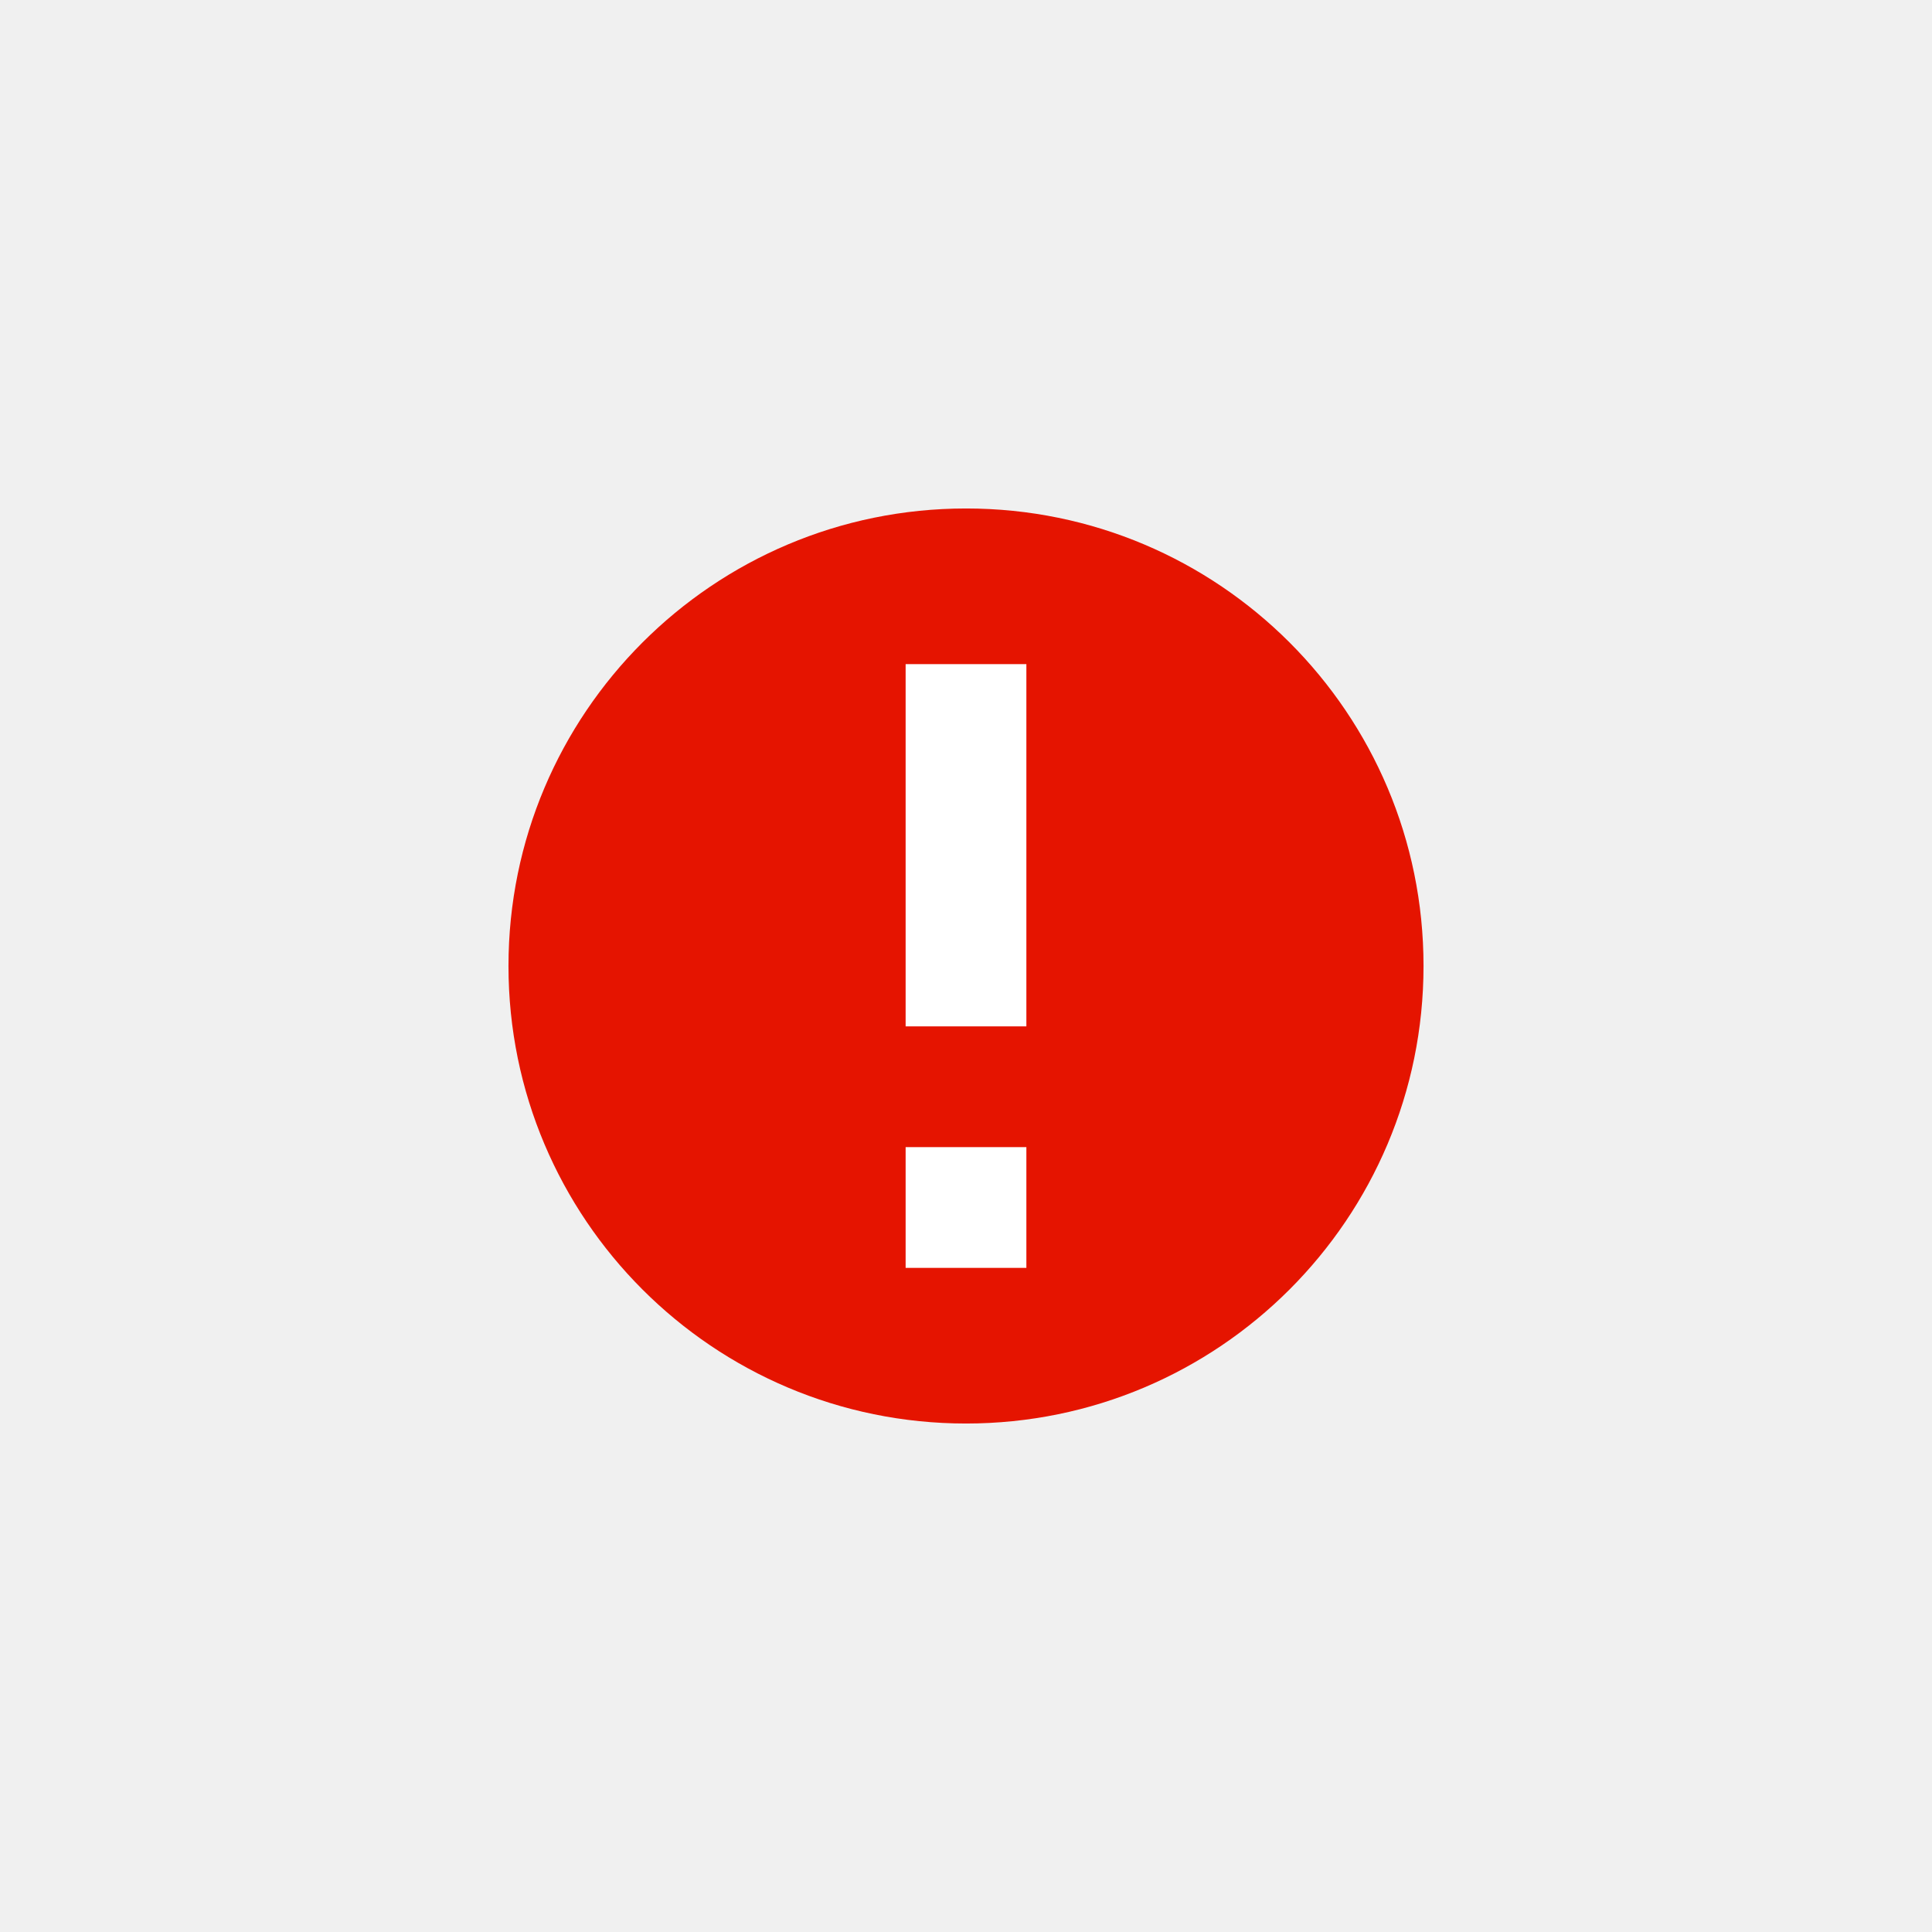
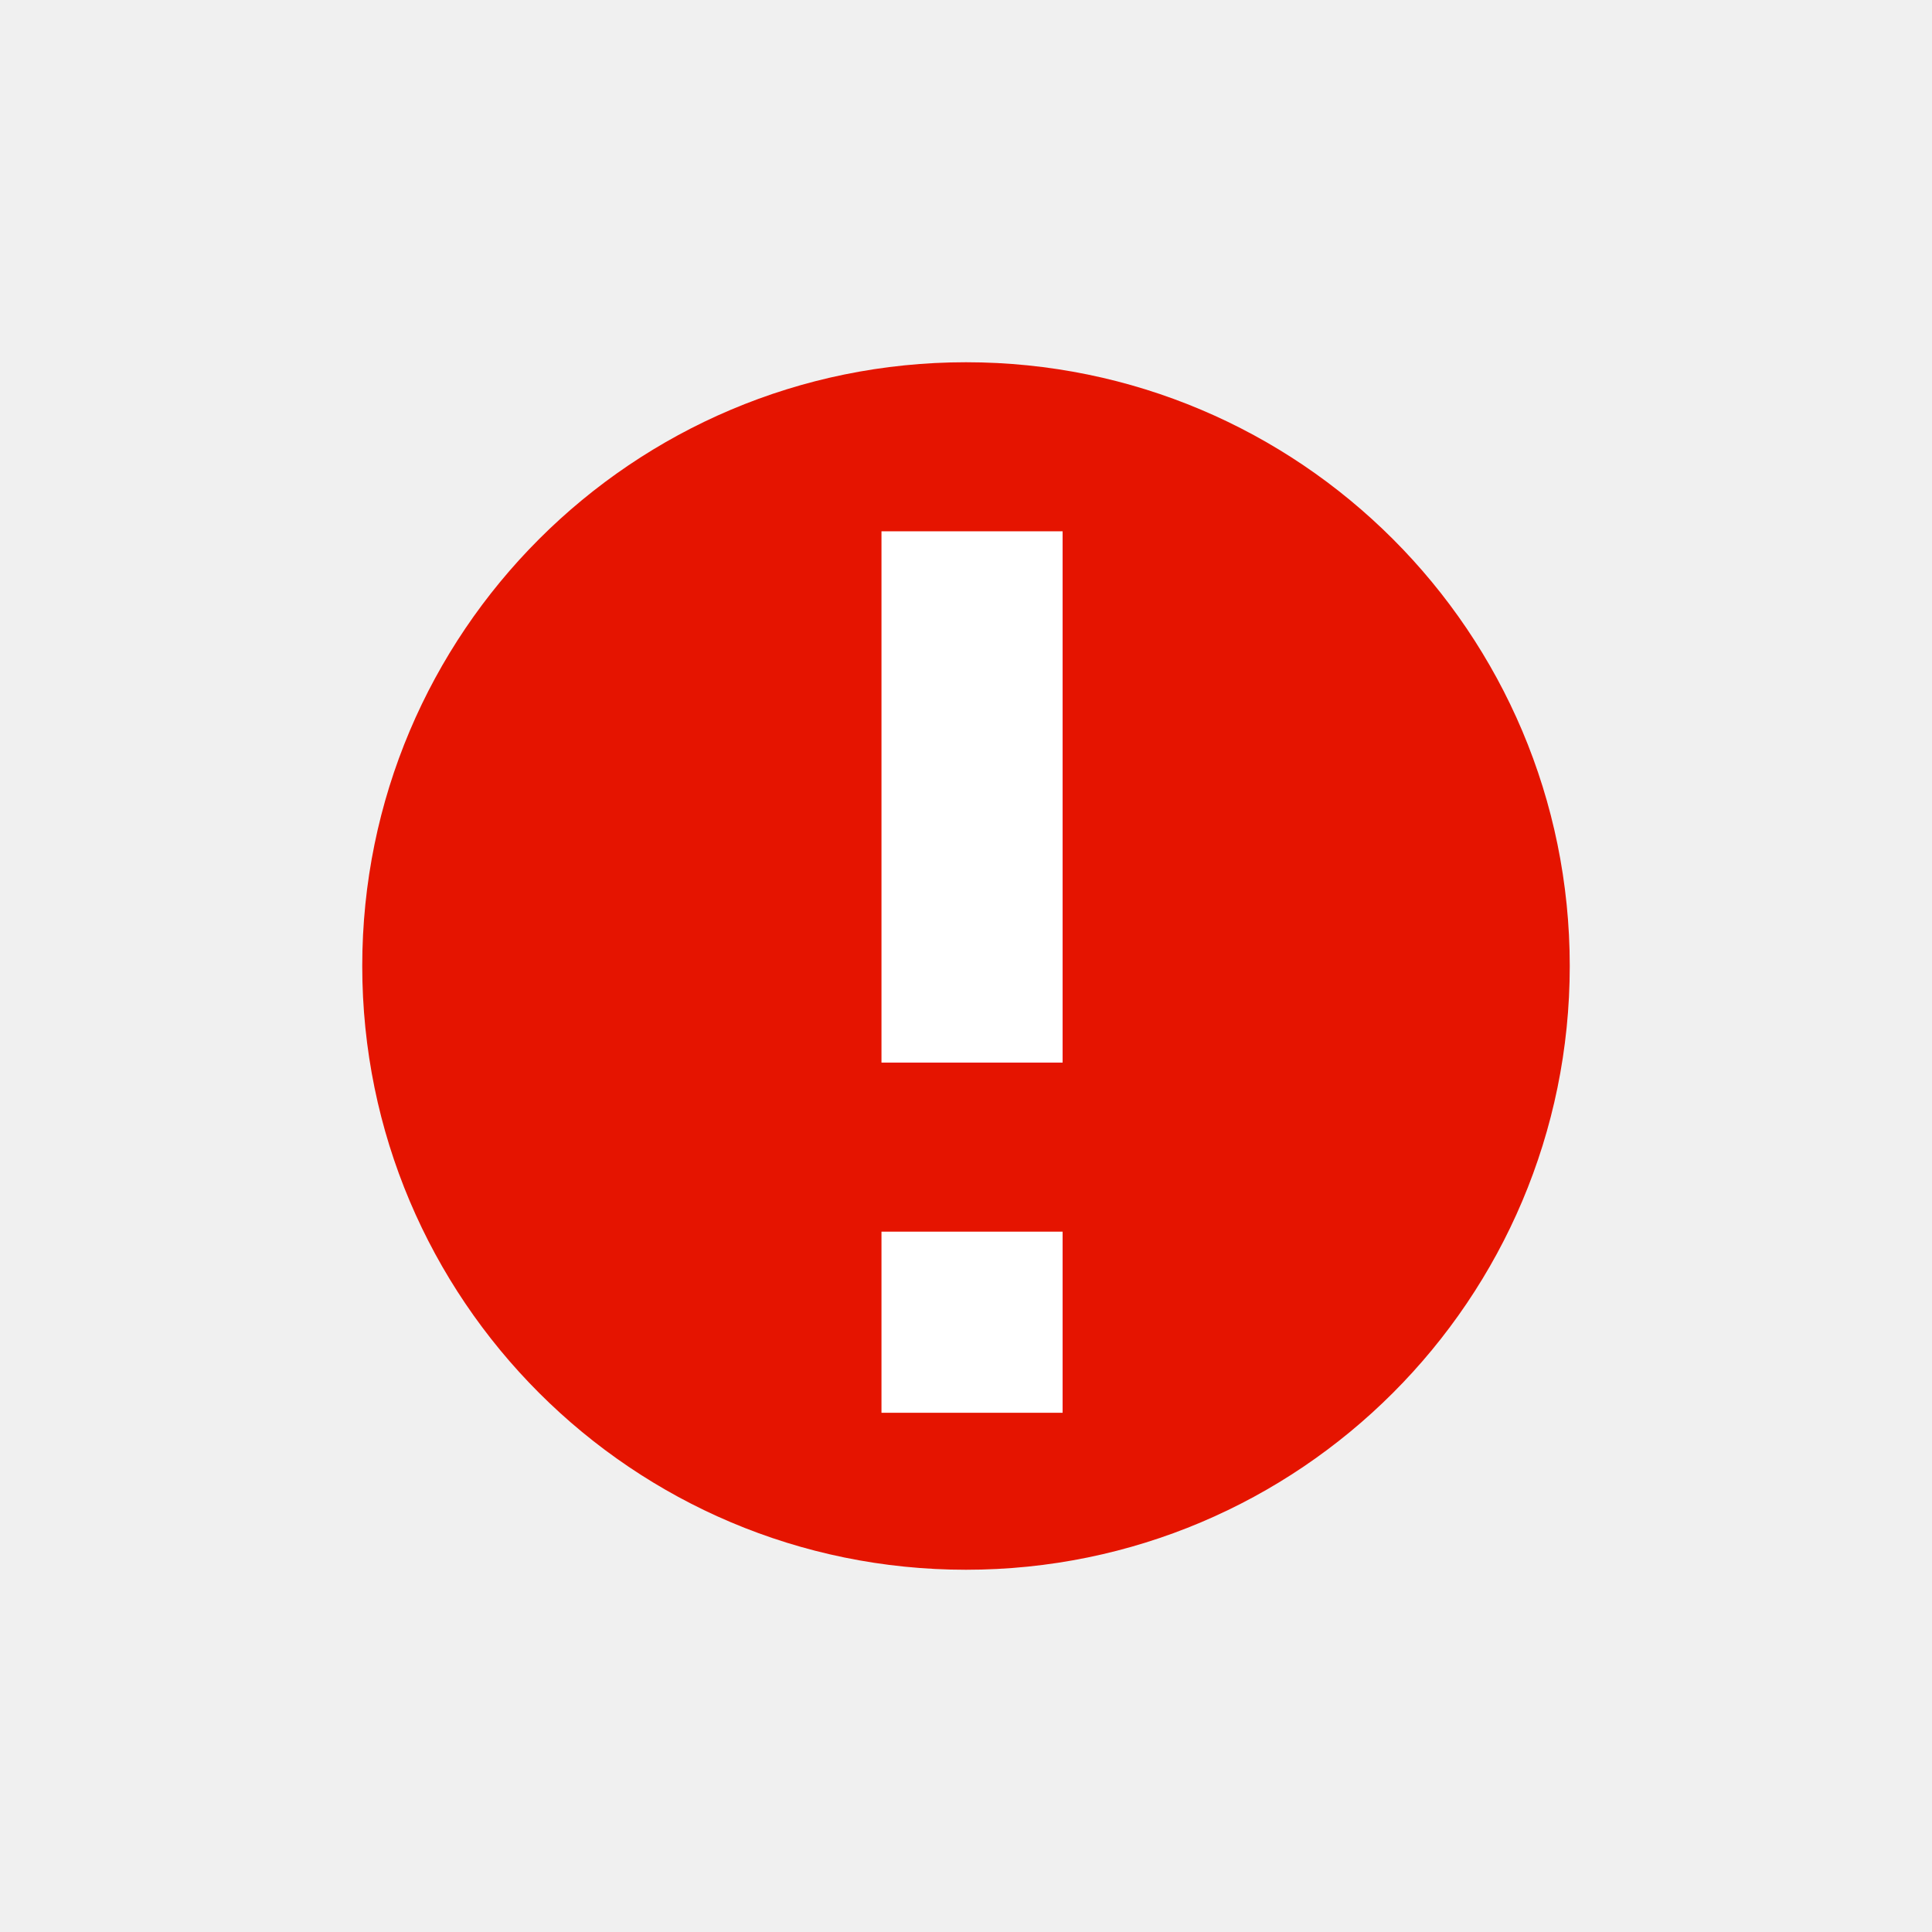
- <svg xmlns="http://www.w3.org/2000/svg" viewBox="0 0 16 16">
-   <defs>
-     <style>.icon-canvas-transparent,.icon-vs-out{fill:#f6f6f6;}.icon-canvas-transparent{opacity:0;}.icon-vs-red{fill:#e51400;}.icon-white{fill:#fff;}</style>
-   </defs>
-   <g id="canvas">
-     <path class="icon-canvas-transparent" d="M16,0V16H0V0Z" />
+ <svg xmlns="http://www.w3.org/2000/svg" version="1.1" id="Layer_1" x="0px" y="0px" viewBox="0 0 16 16" style="enable-background:new 0 0 16 16;" xml:space="preserve">
+   <style type="text/css">
+ 	.st0{fill:#E51400;}
+ 	.st1{fill:#FFFFFF;}
+ </style>
+   <g>
+     <g>
+       <circle class="st0" cx="8" cy="8" r="5" />
+     </g>
  </g>
-   <g id="outline" style="display: none;">
-     <path class="icon-vs-out" d="M12.632,8A4.632,4.632,0,1,1,8,3.368,4.638,4.638,0,0,1,12.632,8Z" />
-   </g>
-   <g id="iconBg">
-     <path class="icon-vs-red" d="M11.789,8A3.789,3.789,0,1,1,8,4.211,3.788,3.788,0,0,1,11.789,8Z" />
-     <path class="icon-white" d="M7.5,9.5h1v1h-1Zm0-4v3h1v-3Z" />
+   <g>
+     <rect x="7.3" y="10.2" class="st1" width="1.5" height="1.5" />
+     <rect x="7.3" y="4.4" class="st1" width="1.5" height="4.4" />
  </g>
</svg>
